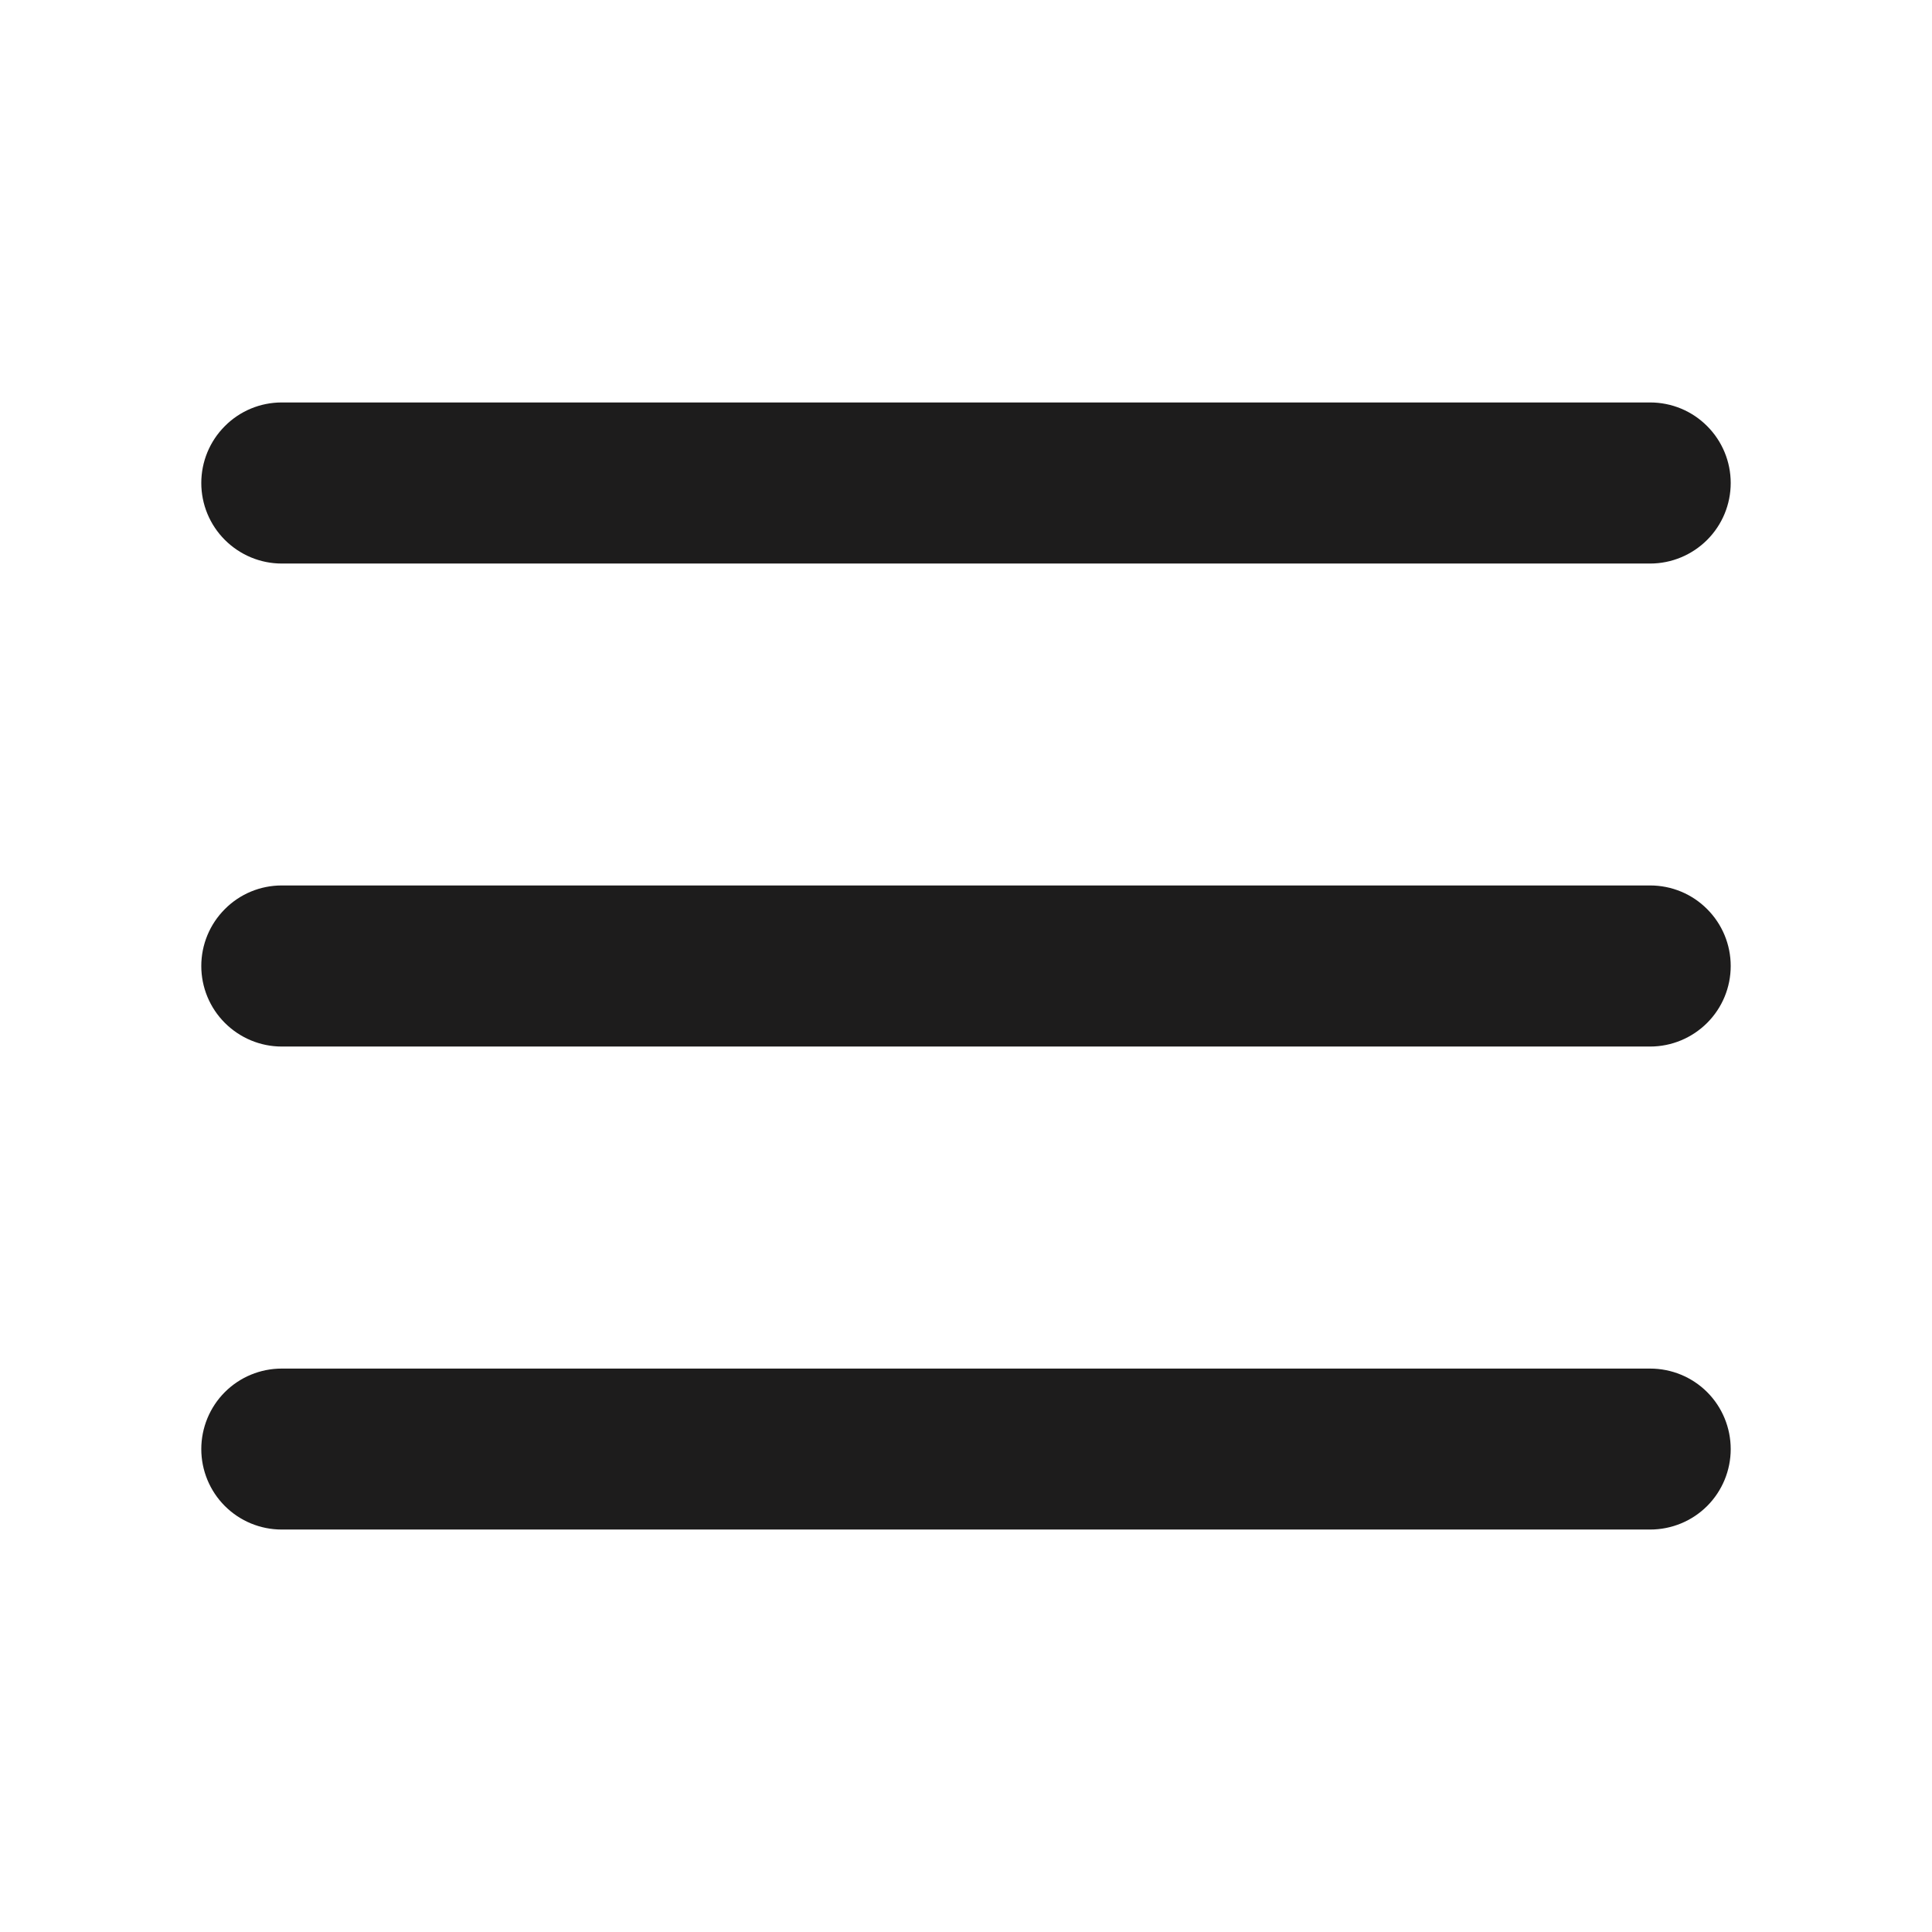
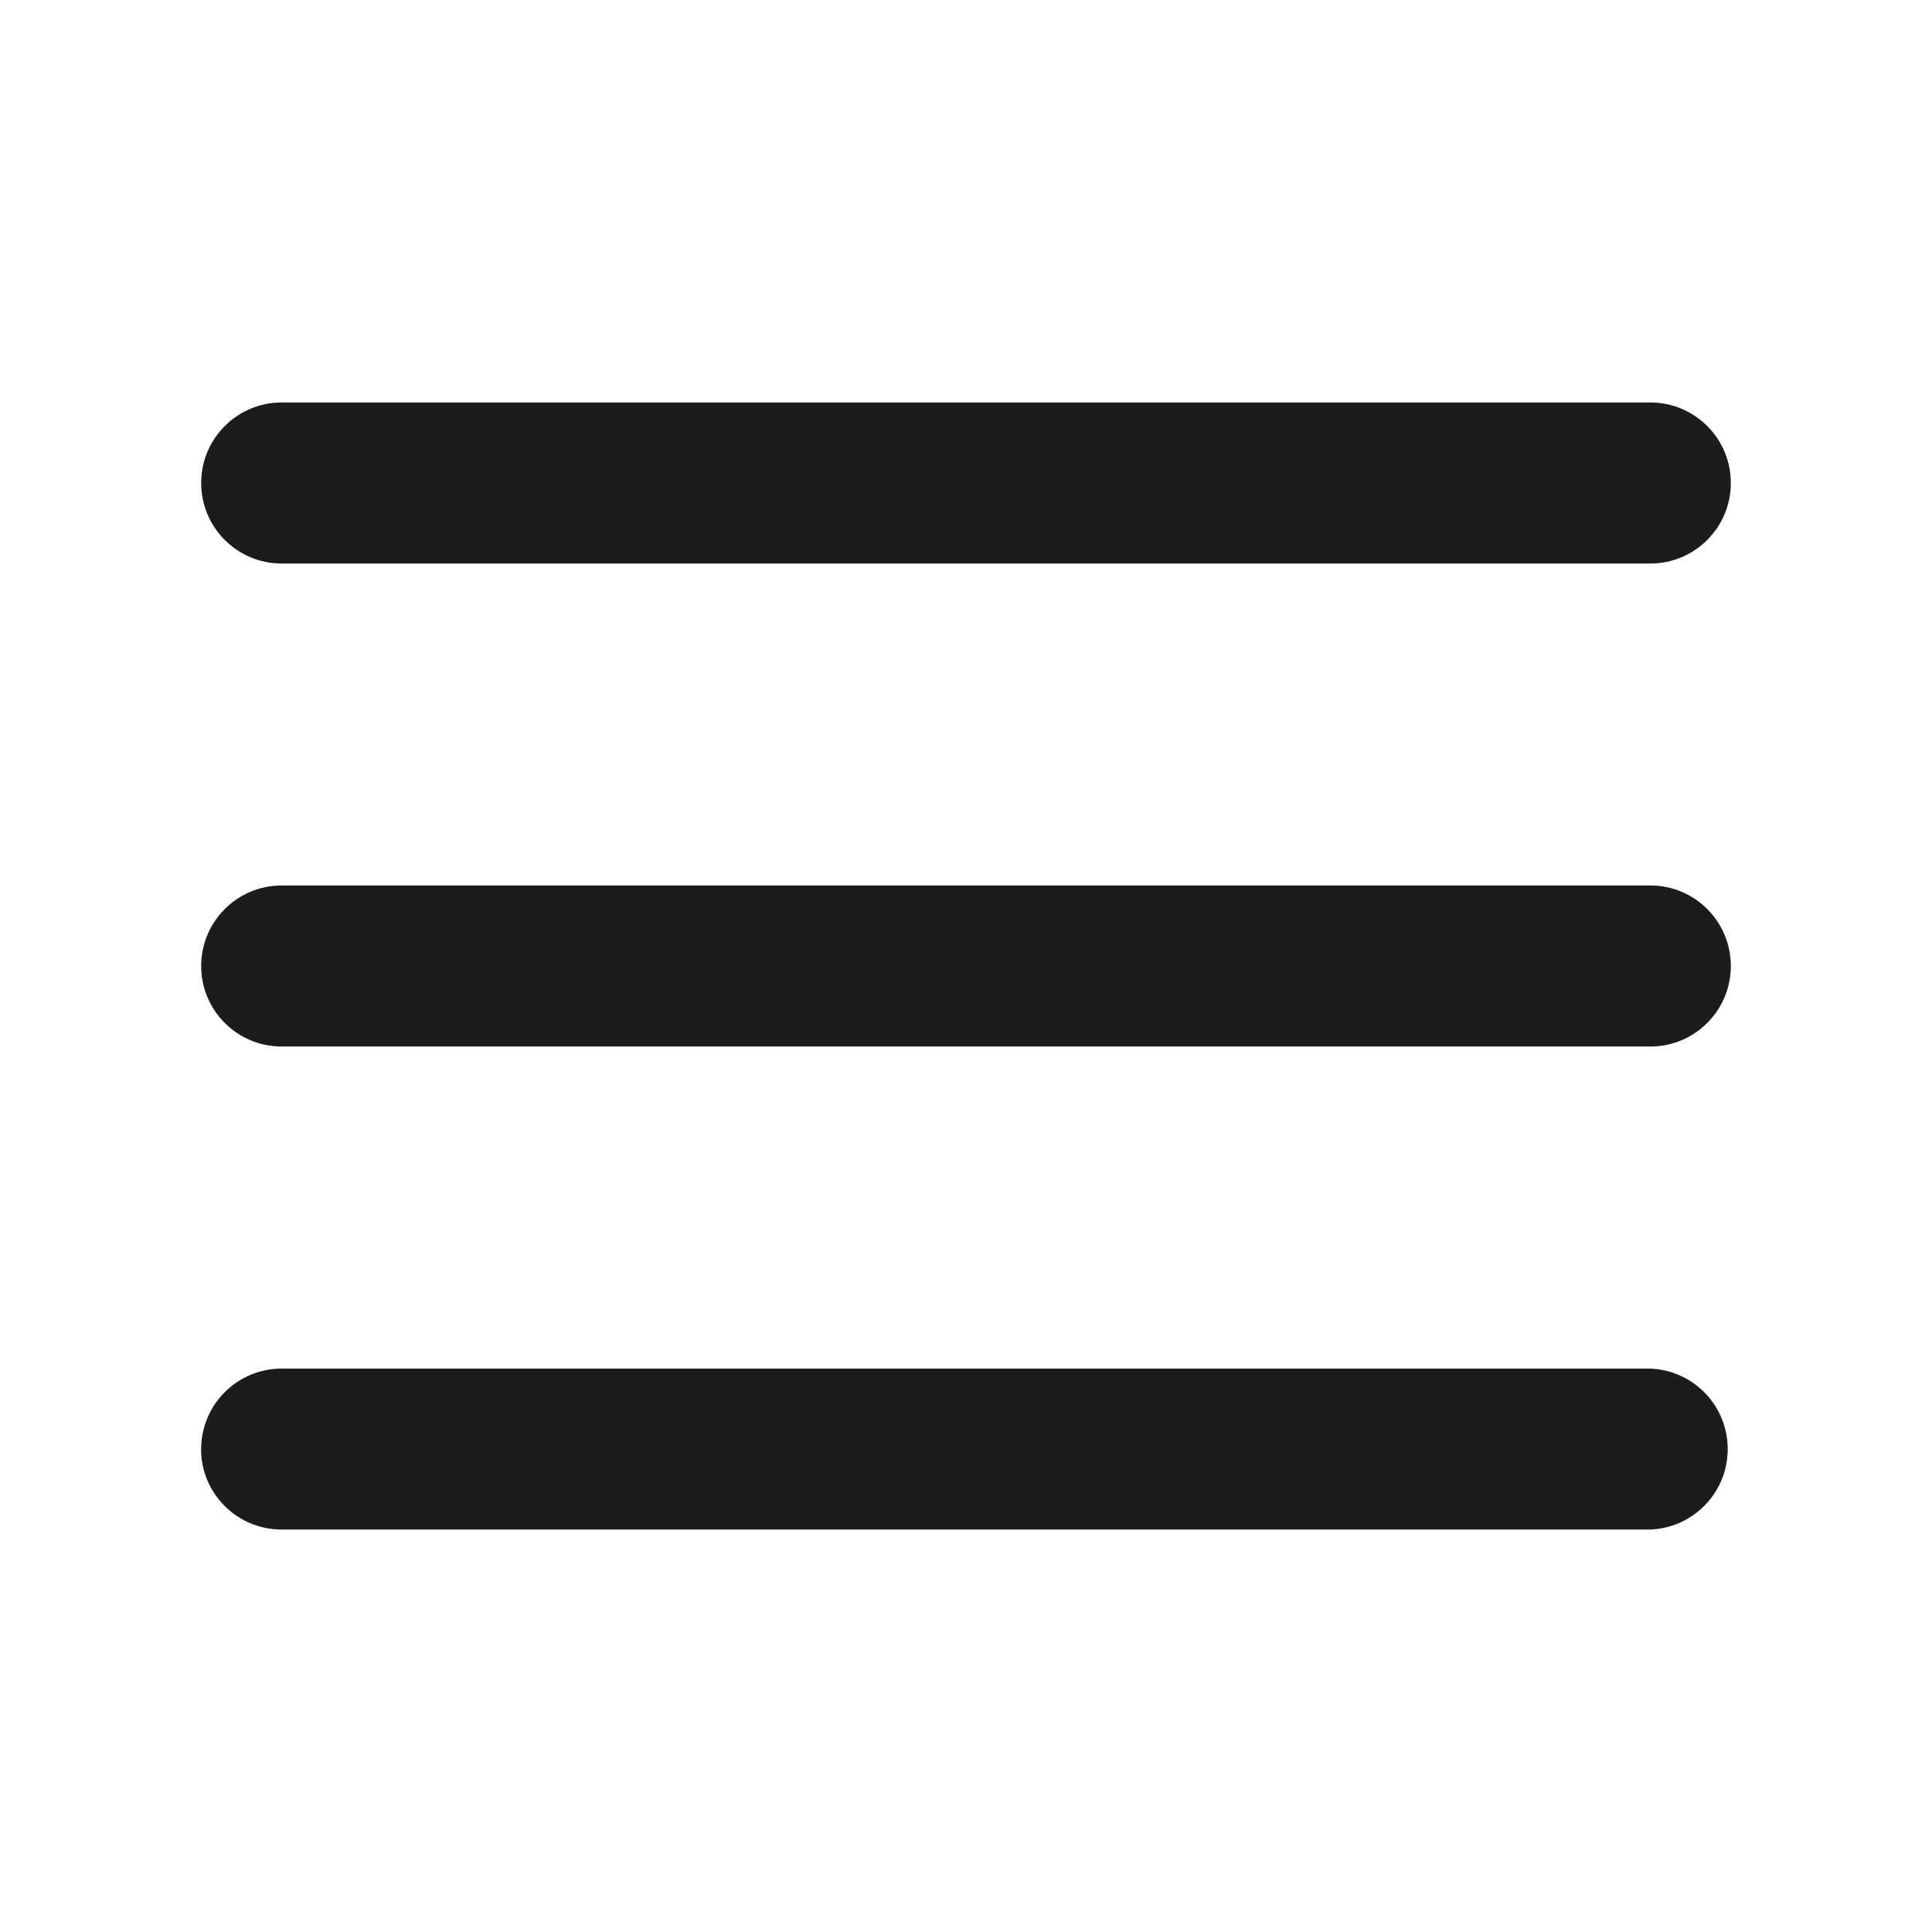
- <svg xmlns="http://www.w3.org/2000/svg" width="16" height="16" viewBox="0 0 16 16" fill="none">
-   <path fill-rule="evenodd" clip-rule="evenodd" d="M2.333 3.333C2.156 3.333 1.987 3.403 1.862 3.529C1.737 3.654 1.667 3.823 1.667 4C1.667 4.177 1.737 4.346 1.862 4.471C1.987 4.596 2.156 4.667 2.333 4.667L13.666 4.667C13.843 4.667 14.013 4.596 14.138 4.471C14.263 4.346 14.333 4.177 14.333 4C14.333 3.823 14.263 3.654 14.138 3.529C14.013 3.403 13.843 3.333 13.666 3.333L2.333 3.333ZM1.667 8C1.667 7.823 1.737 7.654 1.862 7.529C1.987 7.403 2.156 7.333 2.333 7.333L13.666 7.333C13.843 7.333 14.013 7.403 14.138 7.529C14.263 7.654 14.333 7.823 14.333 8C14.333 8.177 14.263 8.346 14.138 8.471C14.013 8.596 13.843 8.667 13.666 8.667H2.333C2.156 8.667 1.987 8.596 1.862 8.471C1.737 8.346 1.667 8.177 1.667 8ZM1.667 12.001C1.667 11.824 1.737 11.654 1.862 11.529C1.987 11.404 2.156 11.334 2.333 11.334H13.666C13.843 11.334 14.013 11.404 14.138 11.529C14.263 11.654 14.333 11.824 14.333 12.001C14.333 12.177 14.263 12.347 14.138 12.472C14.013 12.597 13.843 12.667 13.666 12.667H2.333C2.156 12.667 1.987 12.597 1.862 12.472C1.737 12.347 1.667 12.177 1.667 12.001Z" fill="#1D1C1C" />
+ <svg xmlns="http://www.w3.org/2000/svg" width="16" height="16" fill="none">
+   <path fill-rule="evenodd" clip-rule="evenodd" d="M2.333 3.333a.667.667 0 0 0 0 1.334h11.334a.667.667 0 1 0 0-1.334H2.332ZM1.666 8a.667.667 0 0 1 .667-.667h11.334a.667.667 0 1 1 0 1.334H2.332A.667.667 0 0 1 1.666 8Zm0 4a.667.667 0 0 1 .667-.666h11.334a.667.667 0 0 1 0 1.333H2.332a.667.667 0 0 1-.667-.666Z" fill="#1D1C1C" />
</svg>
